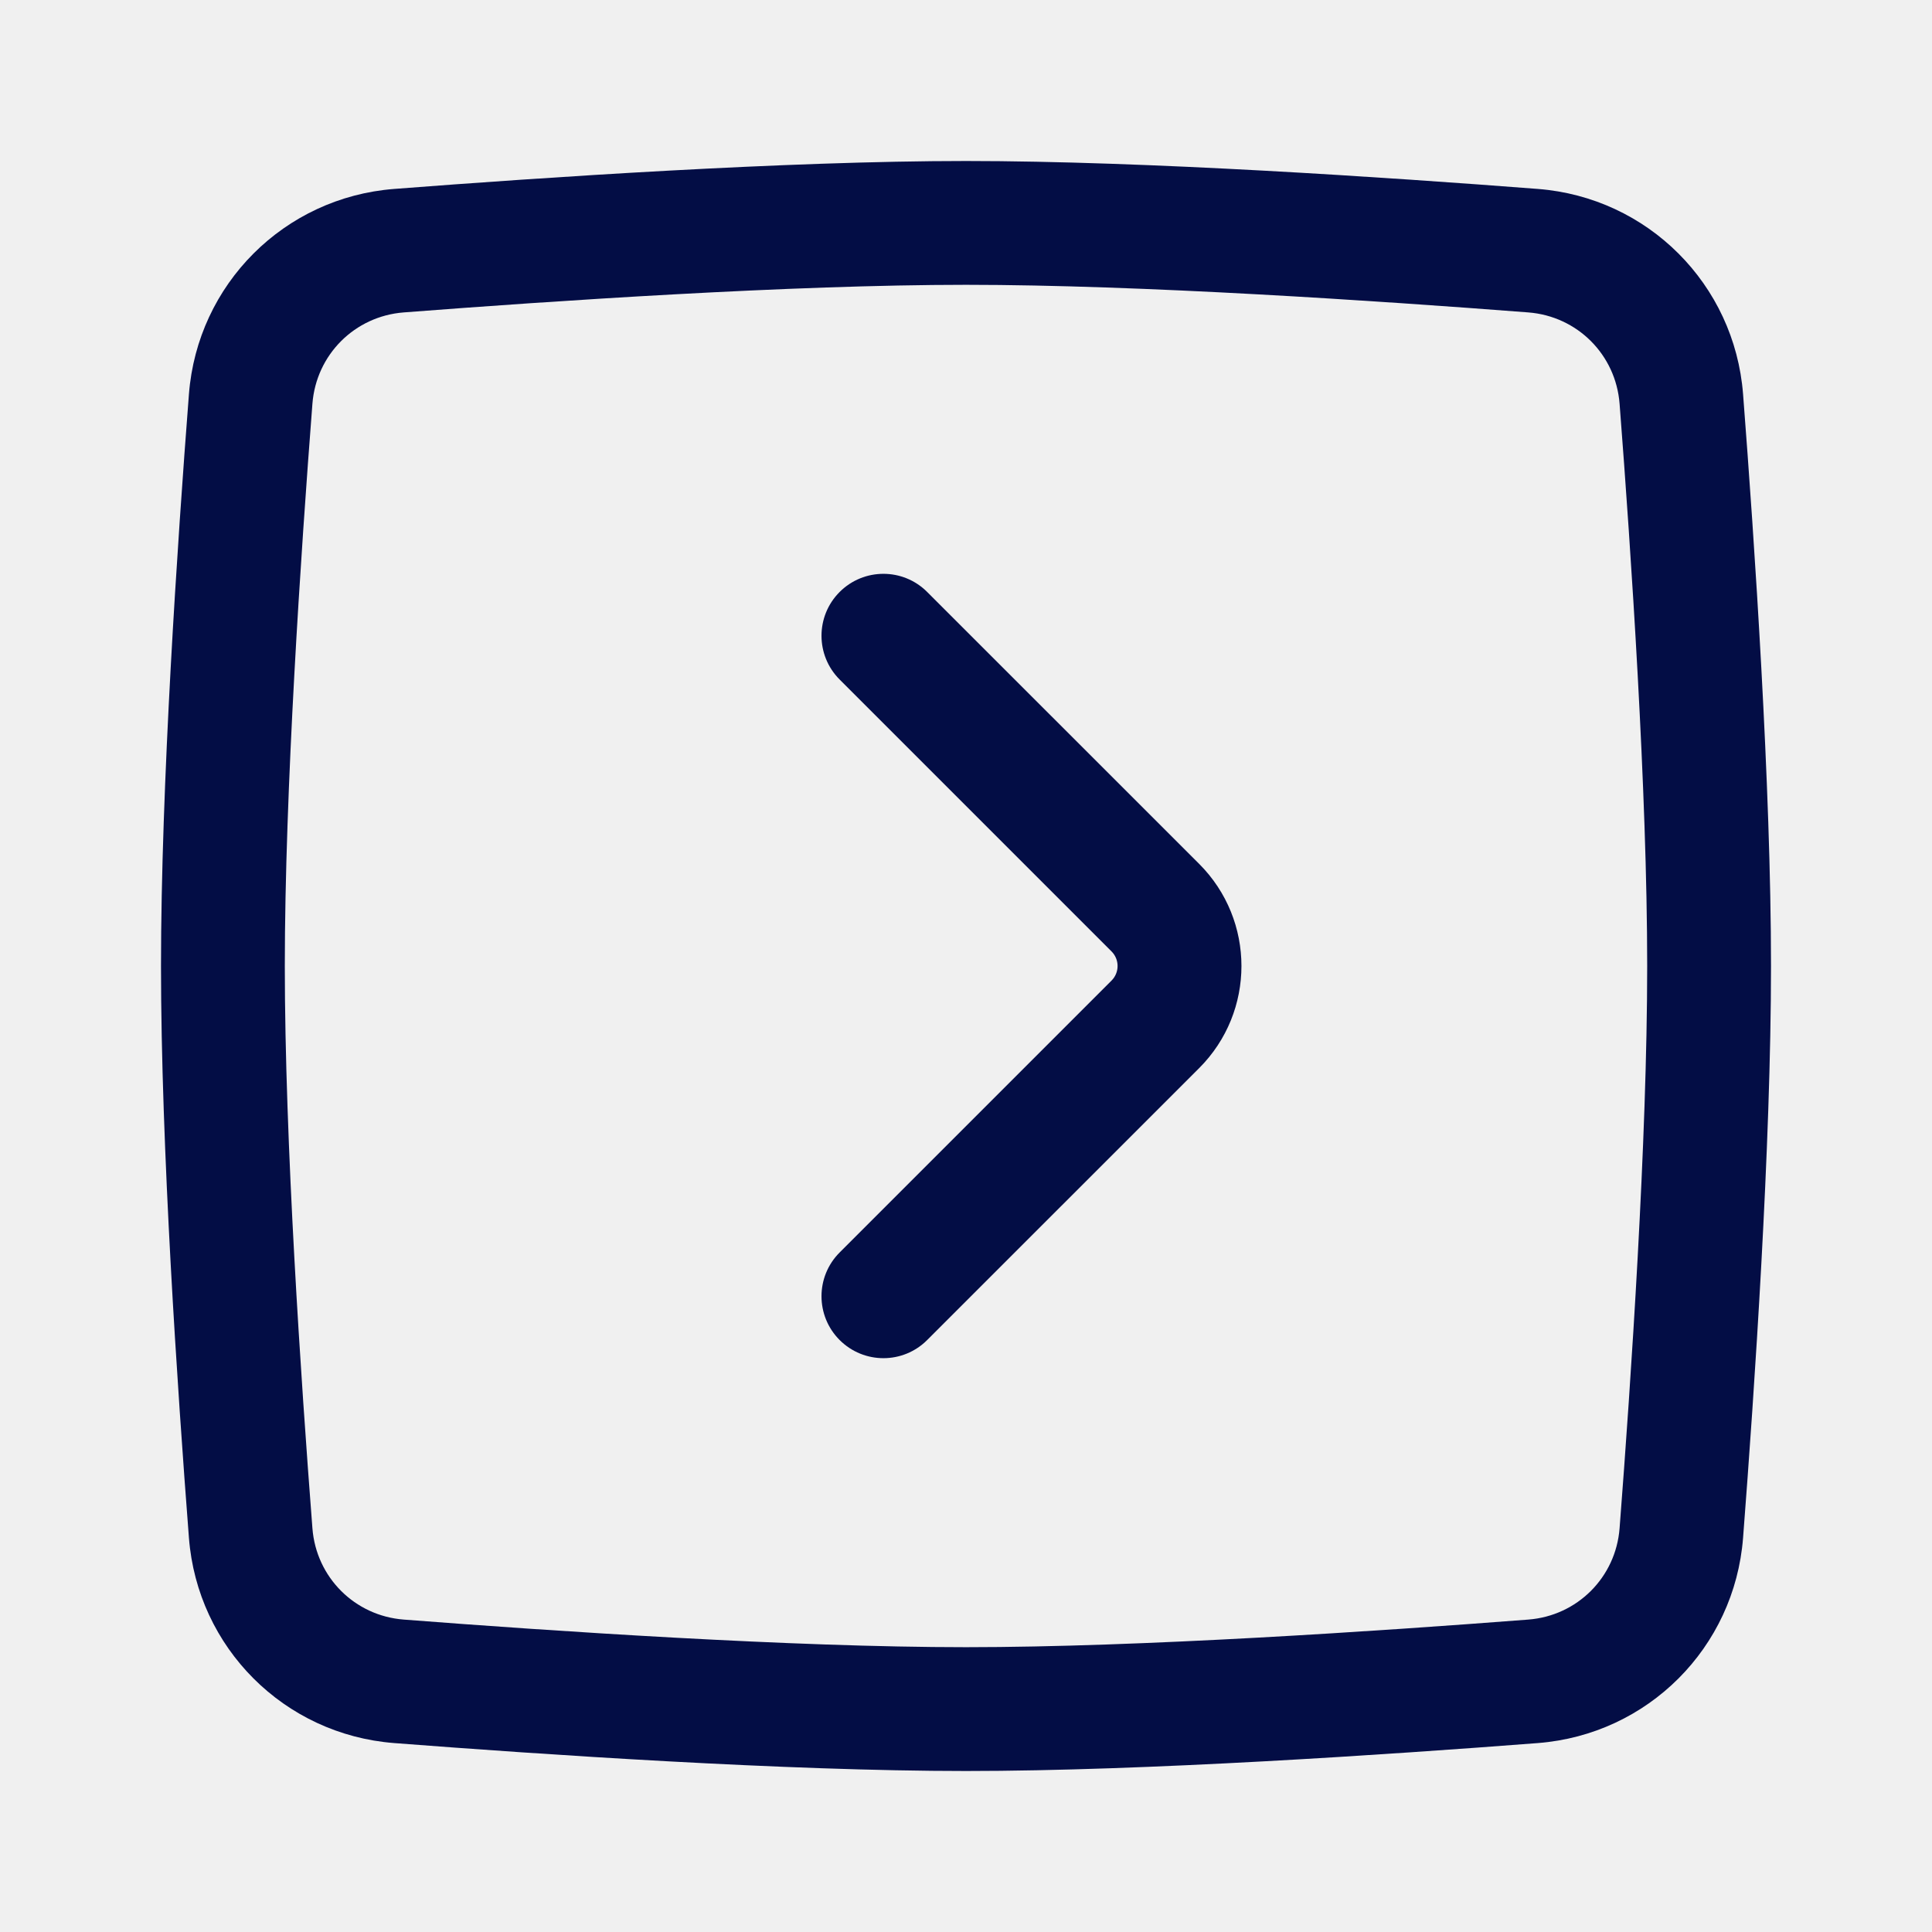
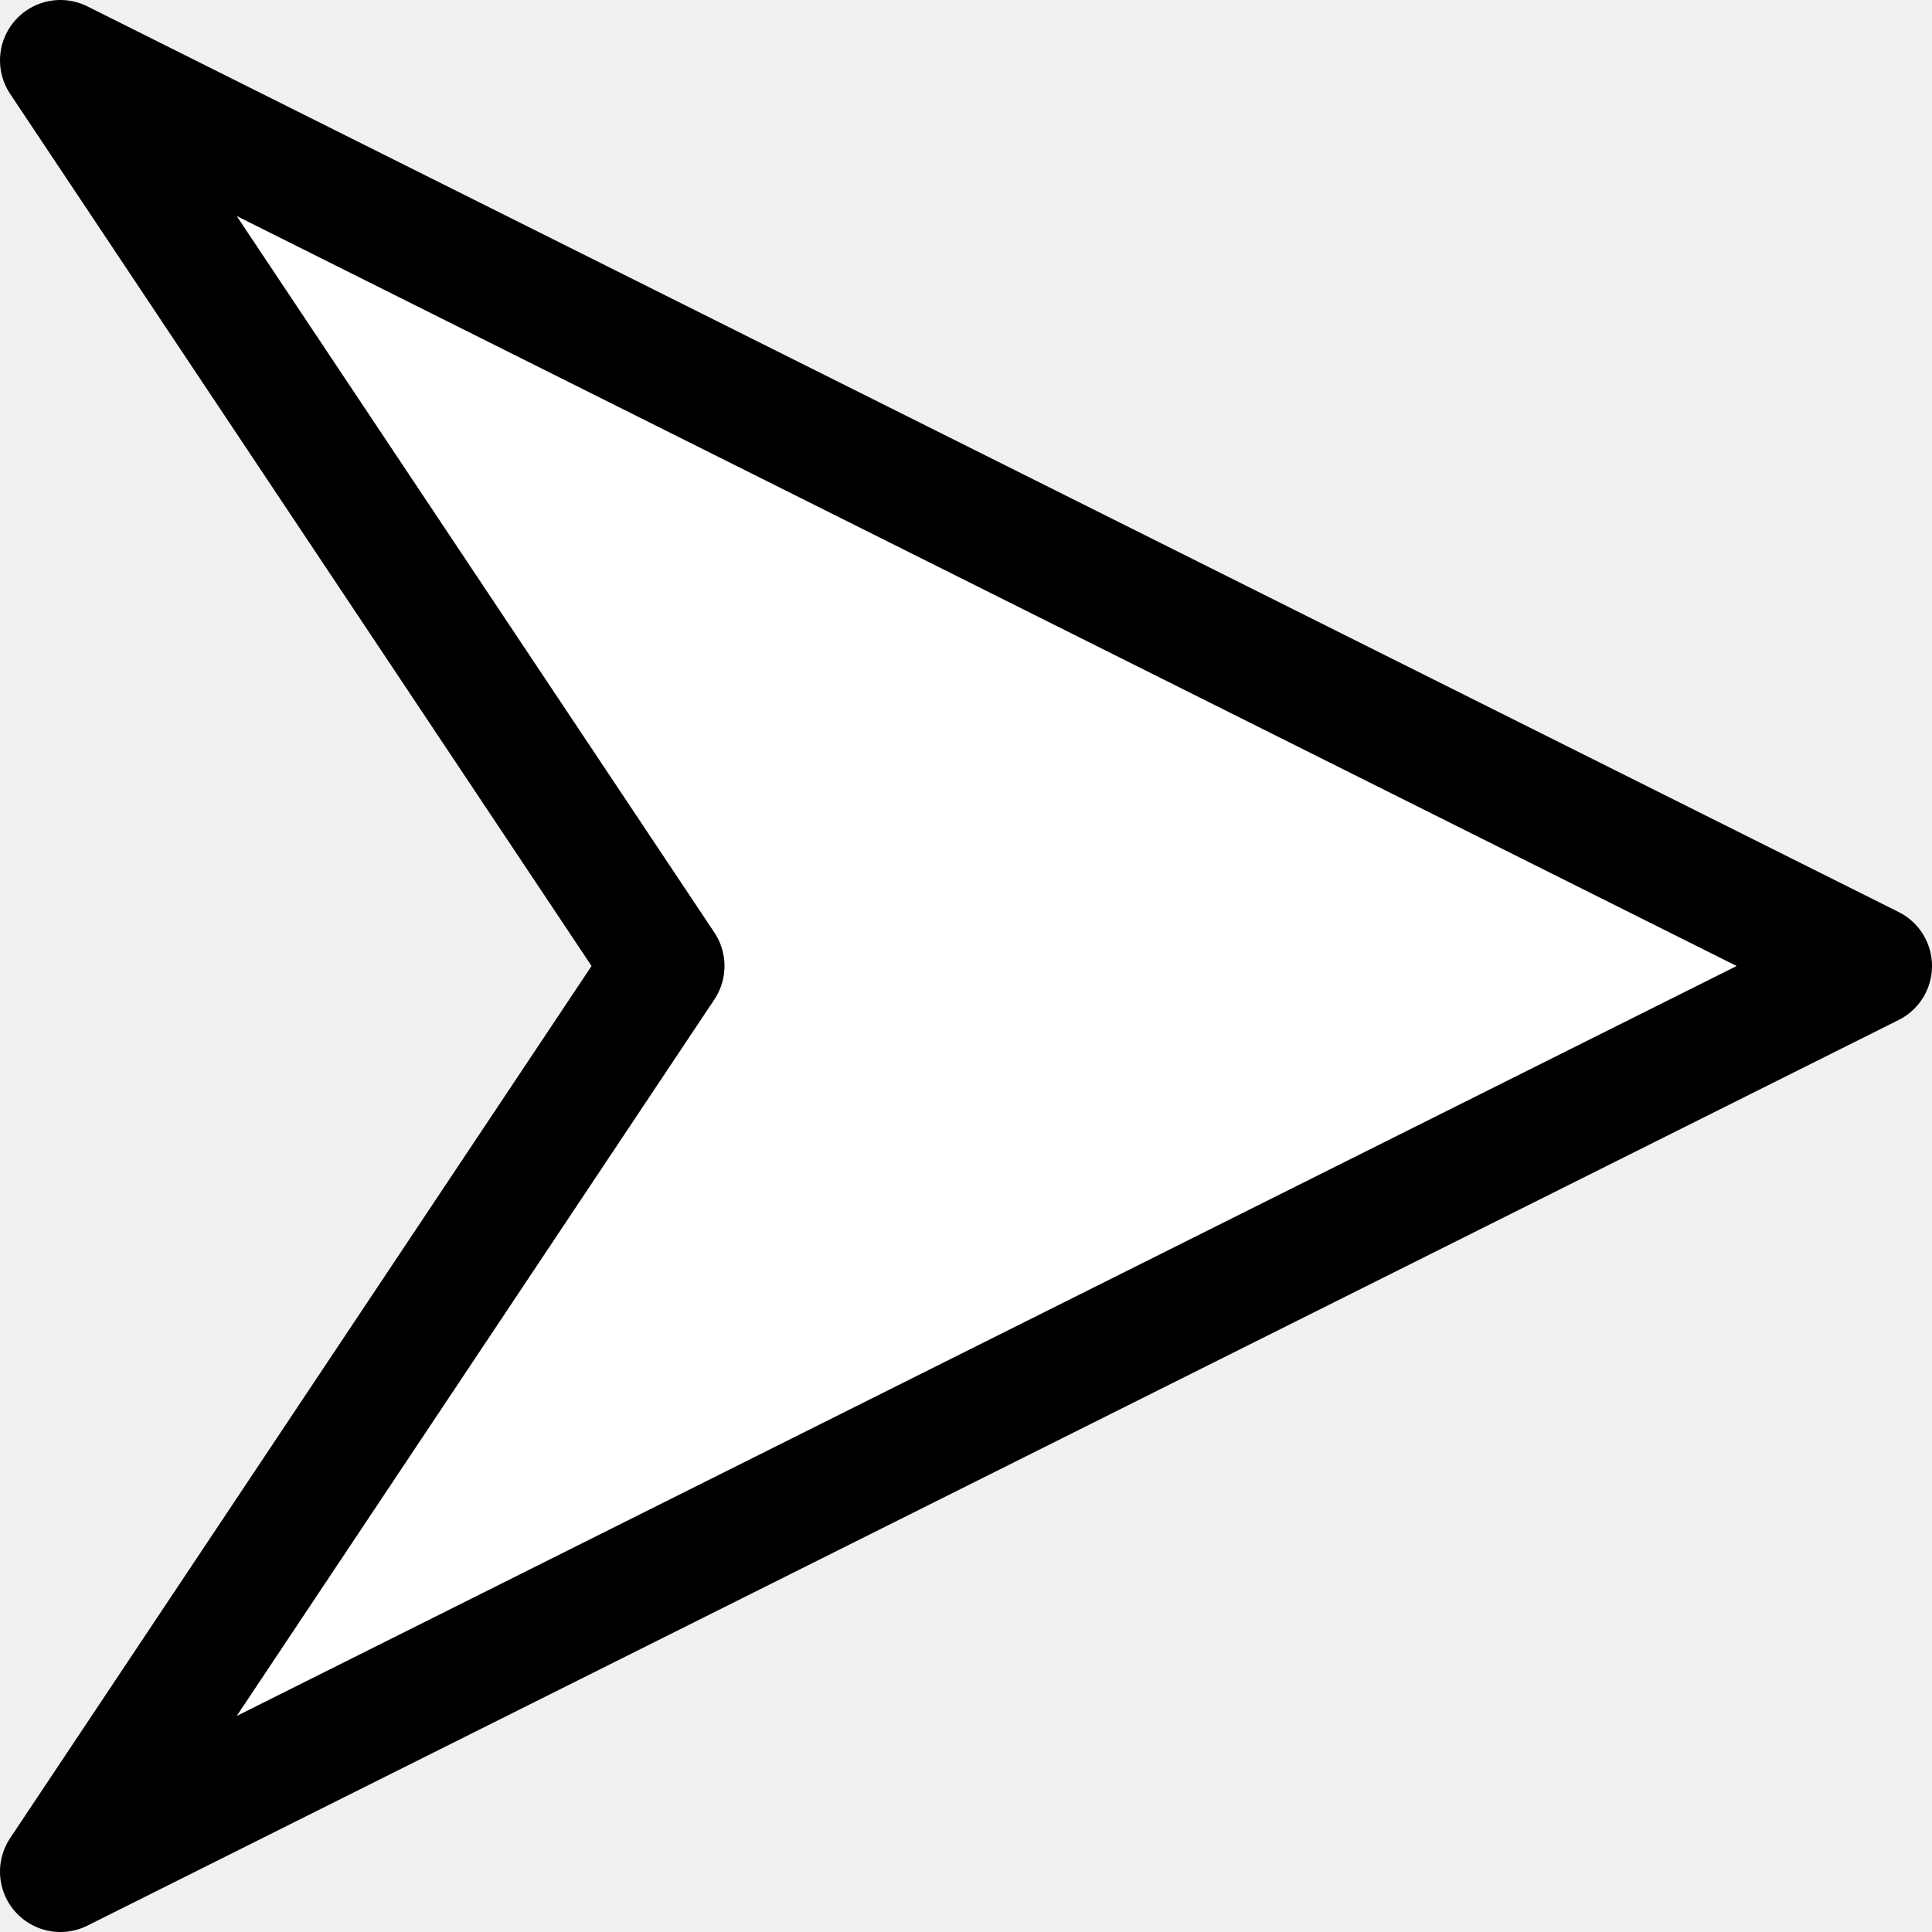
- <svg xmlns="http://www.w3.org/2000/svg" width="24px" height="24px" viewBox="0 0 24 24" fill="none">
-   <path fill-rule="evenodd" clip-rule="evenodd" d="M10.43 7.354C10.731 7.053 11.218 7.053 11.518 7.354L14.896 10.731C15.597 11.432 15.597 12.568 14.896 13.269L11.518 16.646C11.218 16.947 10.731 16.947 10.43 16.646C10.13 16.346 10.13 15.859 10.43 15.559L13.808 12.181C13.908 12.081 13.908 11.919 13.808 11.819L10.43 8.441C10.13 8.141 10.13 7.654 10.43 7.354Z" fill="#030D45" />
-   <path fill-rule="evenodd" clip-rule="evenodd" d="M12 3.538C9.831 3.538 6.866 3.738 5.015 3.881C4.406 3.928 3.928 4.406 3.881 5.015C3.738 6.866 3.538 9.831 3.538 12C3.538 14.169 3.738 17.134 3.881 18.985C3.928 19.594 4.406 20.072 5.015 20.119C6.866 20.262 9.831 20.462 12 20.462C14.169 20.462 17.134 20.262 18.985 20.119C19.594 20.072 20.072 19.594 20.119 18.985C20.262 17.134 20.462 14.169 20.462 12C20.462 9.831 20.262 6.866 20.119 5.015C20.072 4.406 19.594 3.928 18.985 3.881C17.134 3.738 14.169 3.538 12 3.538ZM4.896 2.347C6.748 2.204 9.765 2 12 2C14.235 2 17.252 2.204 19.104 2.347C20.469 2.453 21.547 3.531 21.653 4.896C21.796 6.748 22 9.765 22 12C22 14.235 21.796 17.252 21.653 19.104C21.547 20.469 20.469 21.547 19.104 21.653C17.252 21.796 14.235 22 12 22C9.765 22 6.748 21.796 4.896 21.653C3.531 21.547 2.453 20.469 2.347 19.104C2.204 17.252 2 14.235 2 12C2 9.765 2.204 6.748 2.347 4.896C2.453 3.531 3.531 2.453 4.896 2.347Z" fill="#030D45" />
+ <svg xmlns="http://www.w3.org/2000/svg" id="svg2" viewBox="0 0 32 32" version="1.0">
+   <g id="layer1" transform="translate(-169 -211.36)">
+     <path id="path6252" style="stroke-linejoin:round;fill-rule:evenodd;stroke:#000000;stroke-linecap:round;stroke-width:2;fill:#ffffff" d="m170 212.36l30 15-30 15 10-15-10-15z" />
+   </g>
</svg>
